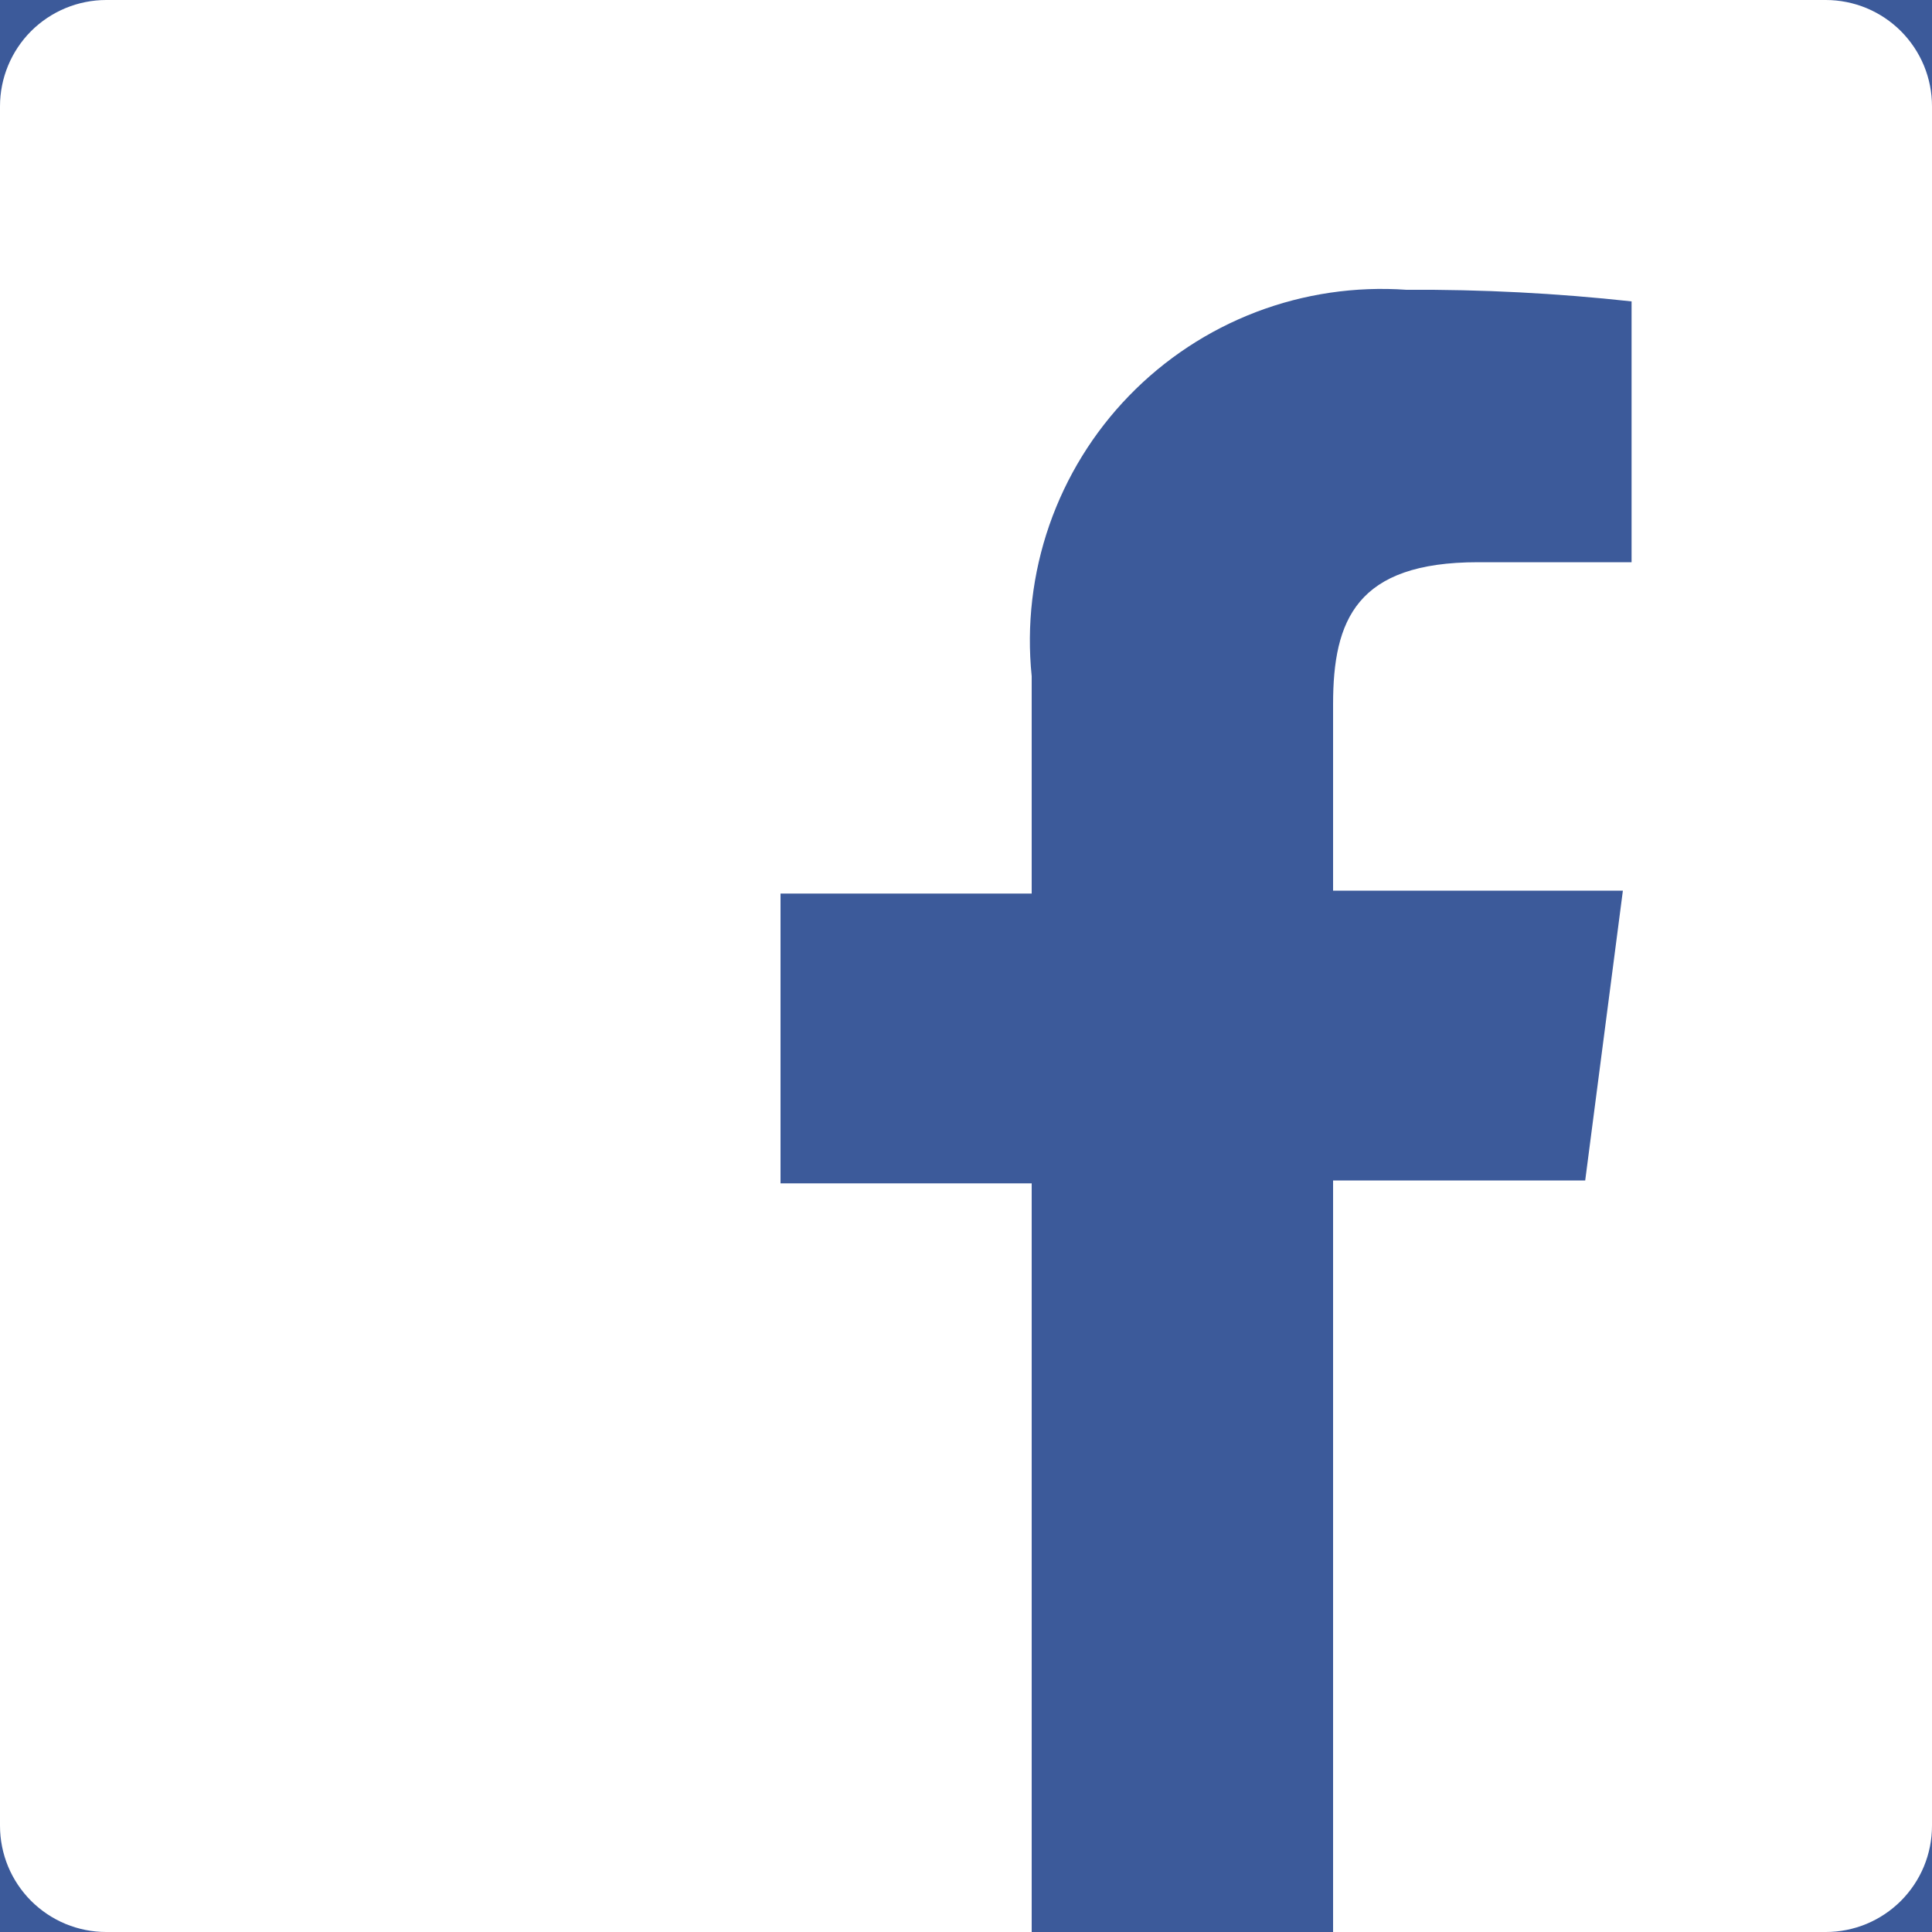
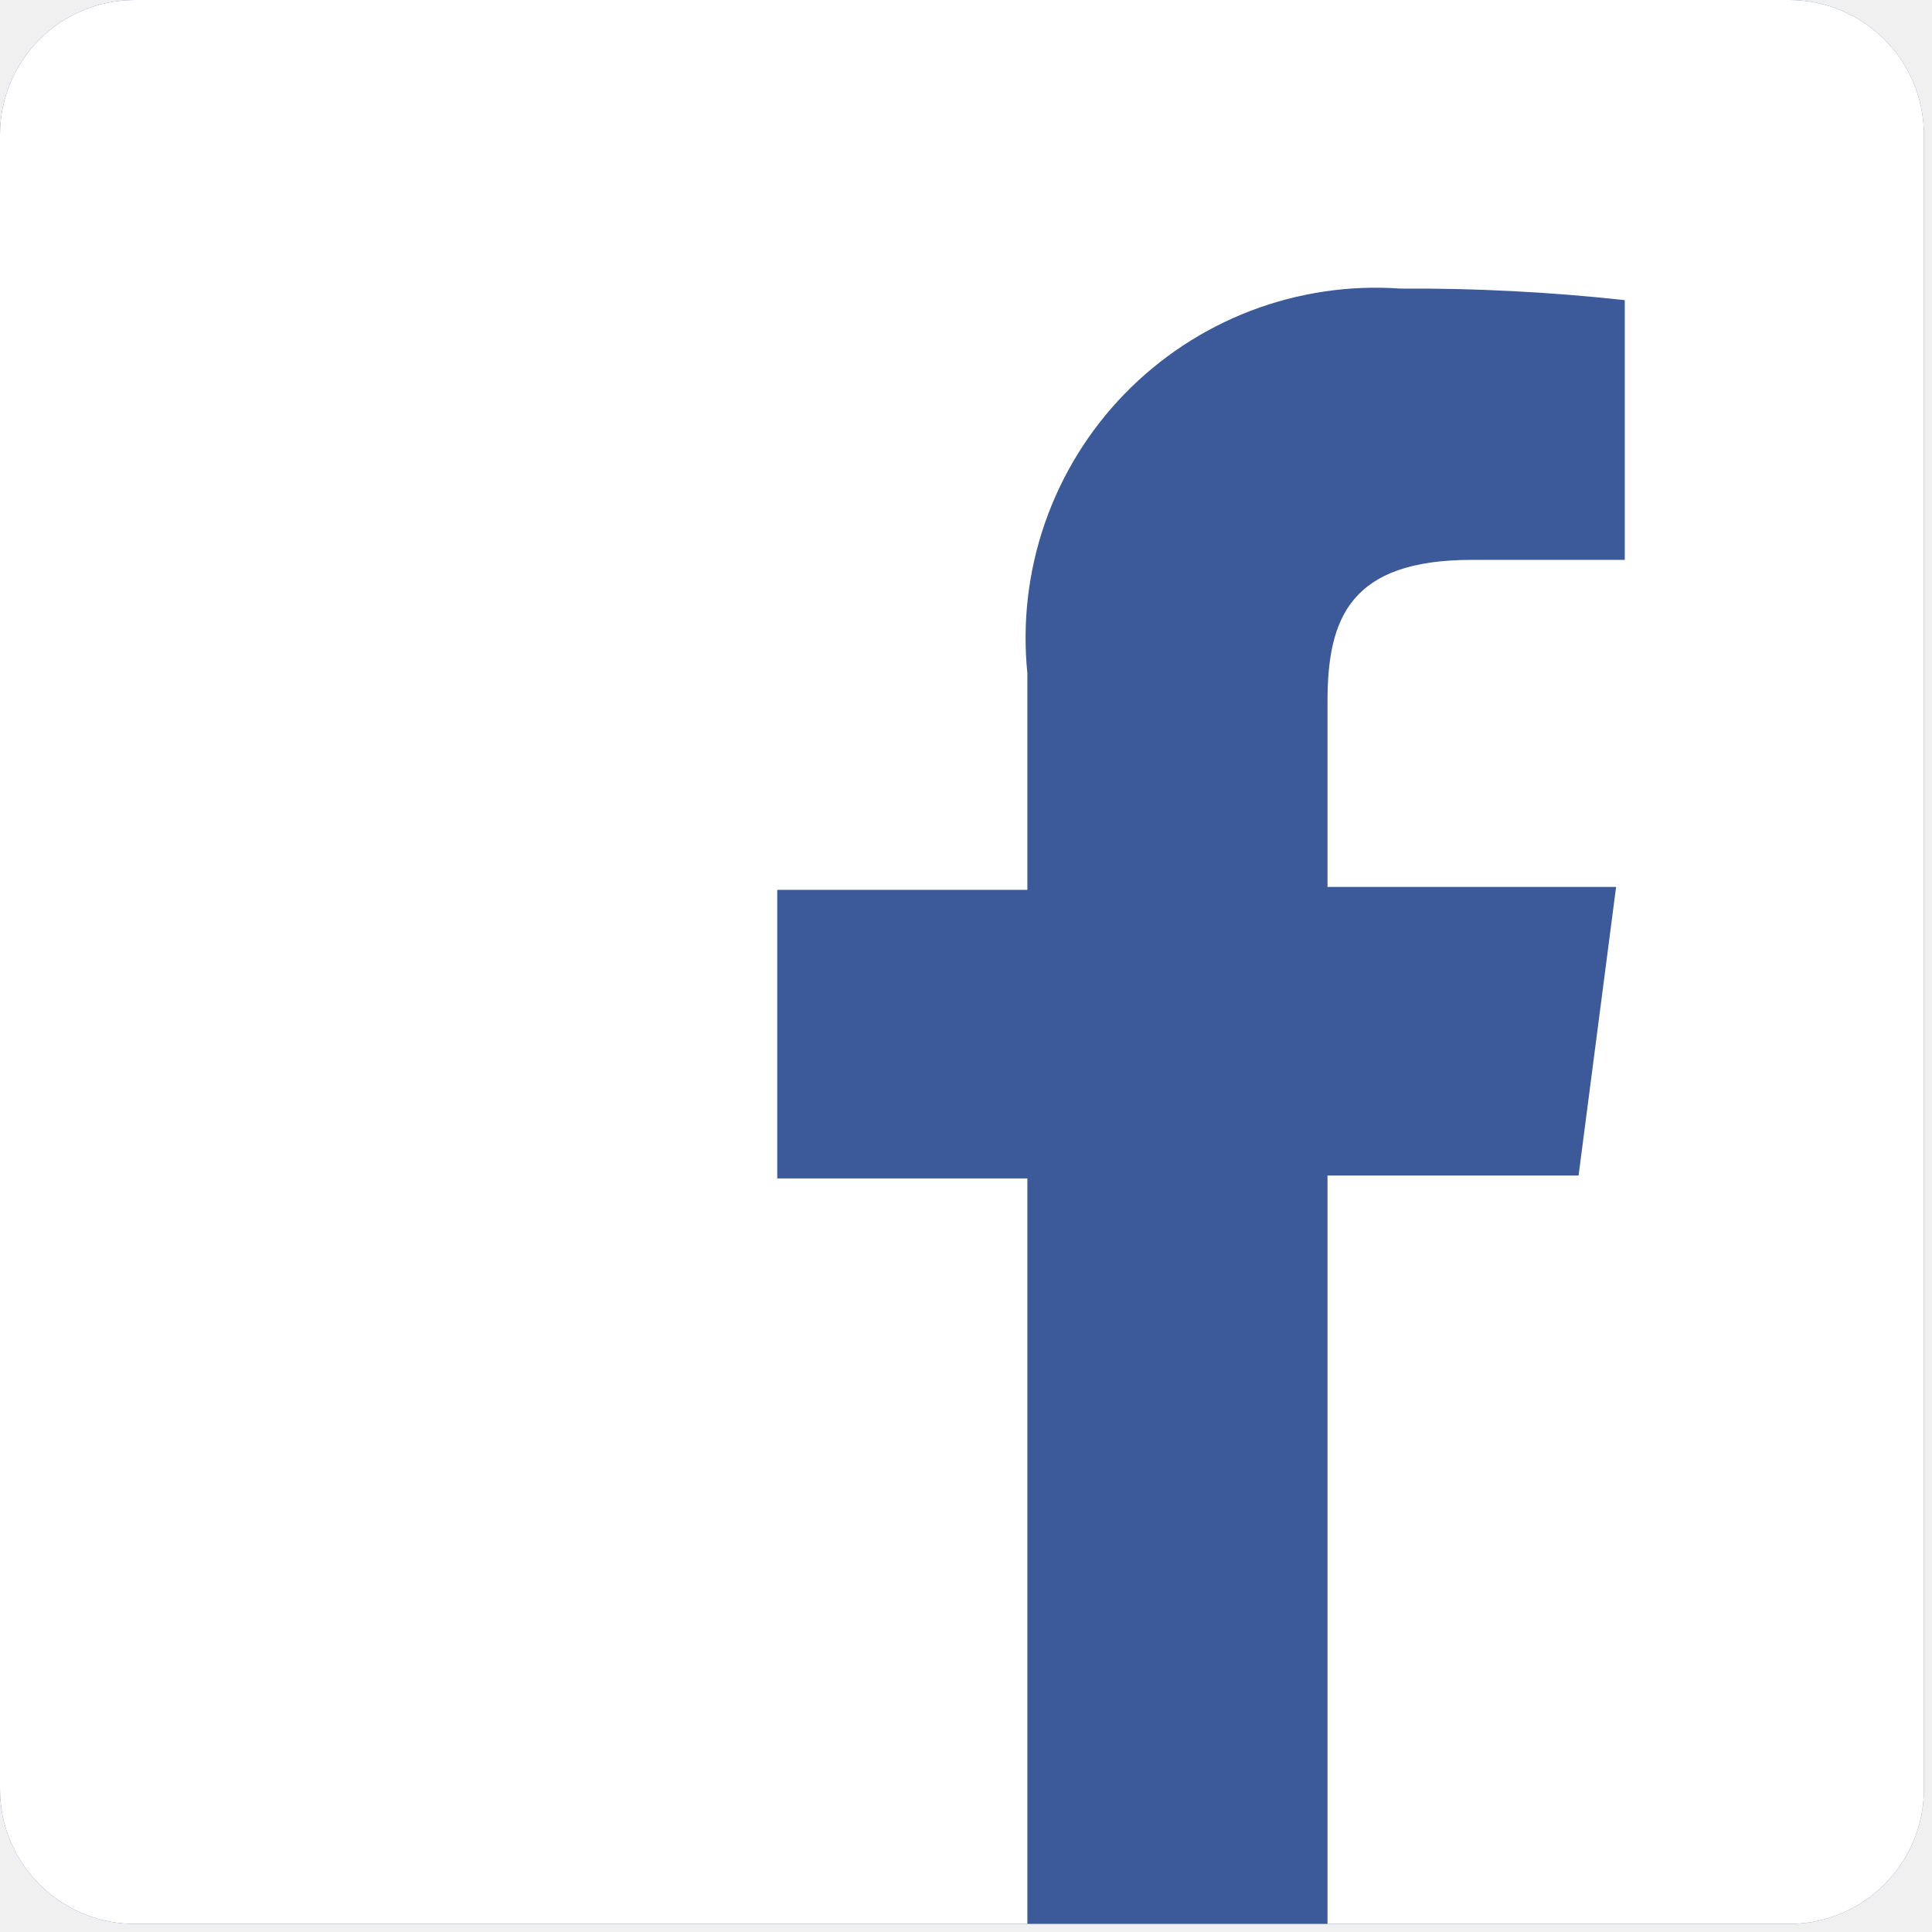
- <svg xmlns="http://www.w3.org/2000/svg" width="40" height="40" viewBox="0 0 40 40" fill="none">
-   <rect width="40" height="40" fill="#3C5A9A" />
-   <path d="M37.8 0H2.2C1.617 0 1.057 0.232 0.644 0.644C0.232 1.057 0 1.617 0 2.2V37.8C0 38.089 0.057 38.375 0.167 38.642C0.278 38.909 0.44 39.151 0.644 39.356C0.849 39.56 1.091 39.722 1.358 39.833C1.625 39.943 1.911 40 2.2 40H21.36V24.5H16.16V18.5H21.36V14C21.252 12.944 21.377 11.876 21.725 10.873C22.074 9.87 22.637 8.955 23.377 8.193C24.116 7.431 25.014 6.839 26.006 6.46C26.998 6.082 28.061 5.925 29.12 6C30.677 5.99 32.233 6.071 33.78 6.24V11.64H30.6C28.08 11.64 27.6 12.84 27.6 14.58V18.44H33.6L32.82 24.44H27.6V40H37.8C38.089 40 38.375 39.943 38.642 39.833C38.909 39.722 39.151 39.56 39.356 39.356C39.56 39.151 39.722 38.909 39.833 38.642C39.943 38.375 40 38.089 40 37.8V2.2C40 1.911 39.943 1.625 39.833 1.358C39.722 1.091 39.56 0.849 39.356 0.644C39.151 0.44 38.909 0.278 38.642 0.167C38.375 0.057 38.089 0 37.8 0Z" fill="white" />
+ <svg xmlns="http://www.w3.org/2000/svg" width="43" height="43" viewBox="0 0 43 43" fill="none">
+   <g clip-path="url(#clip0)">
+     <rect width="42.82" height="42.82" rx="3" fill="#3C5A9A" />
+     <path d="M40.465 0H2.355C1.731 0 1.131 0.248 0.69 0.69C0.248 1.131 0 1.731 0 2.355V40.465C0 40.775 0.061 41.081 0.179 41.367C0.298 41.652 0.471 41.912 0.69 42.131C0.908 42.349 1.168 42.523 1.454 42.641C1.74 42.76 2.046 42.821 2.355 42.821H22.866V26.228H17.299V19.805H22.866V14.987C22.751 13.856 22.884 12.714 23.257 11.64C23.63 10.566 24.234 9.587 25.025 8.771C25.817 7.955 26.777 7.322 27.839 6.916C28.901 6.511 30.039 6.342 31.173 6.423C32.84 6.413 34.505 6.499 36.162 6.68V12.461H32.758C30.06 12.461 29.546 13.745 29.546 15.608V19.74H35.969L35.134 26.163H29.546V42.821H40.465C40.775 42.821 41.081 42.76 41.367 42.641C41.652 42.523 41.912 42.349 42.131 42.131C42.349 41.912 42.523 41.652 42.641 41.367C42.76 41.081 42.821 40.775 42.821 40.465V2.355C42.821 2.046 42.76 1.74 42.641 1.454C42.523 1.168 42.349 0.908 42.131 0.69C41.912 0.471 41.652 0.298 41.367 0.179C41.081 0.061 40.775 0 40.465 0Z" fill="white" />
+   </g>
+   <defs>
+     <clipPath id="clip0">
+       <rect width="42.82" height="42.82" rx="3" fill="white" />
+     </clipPath>
+   </defs>
</svg>
